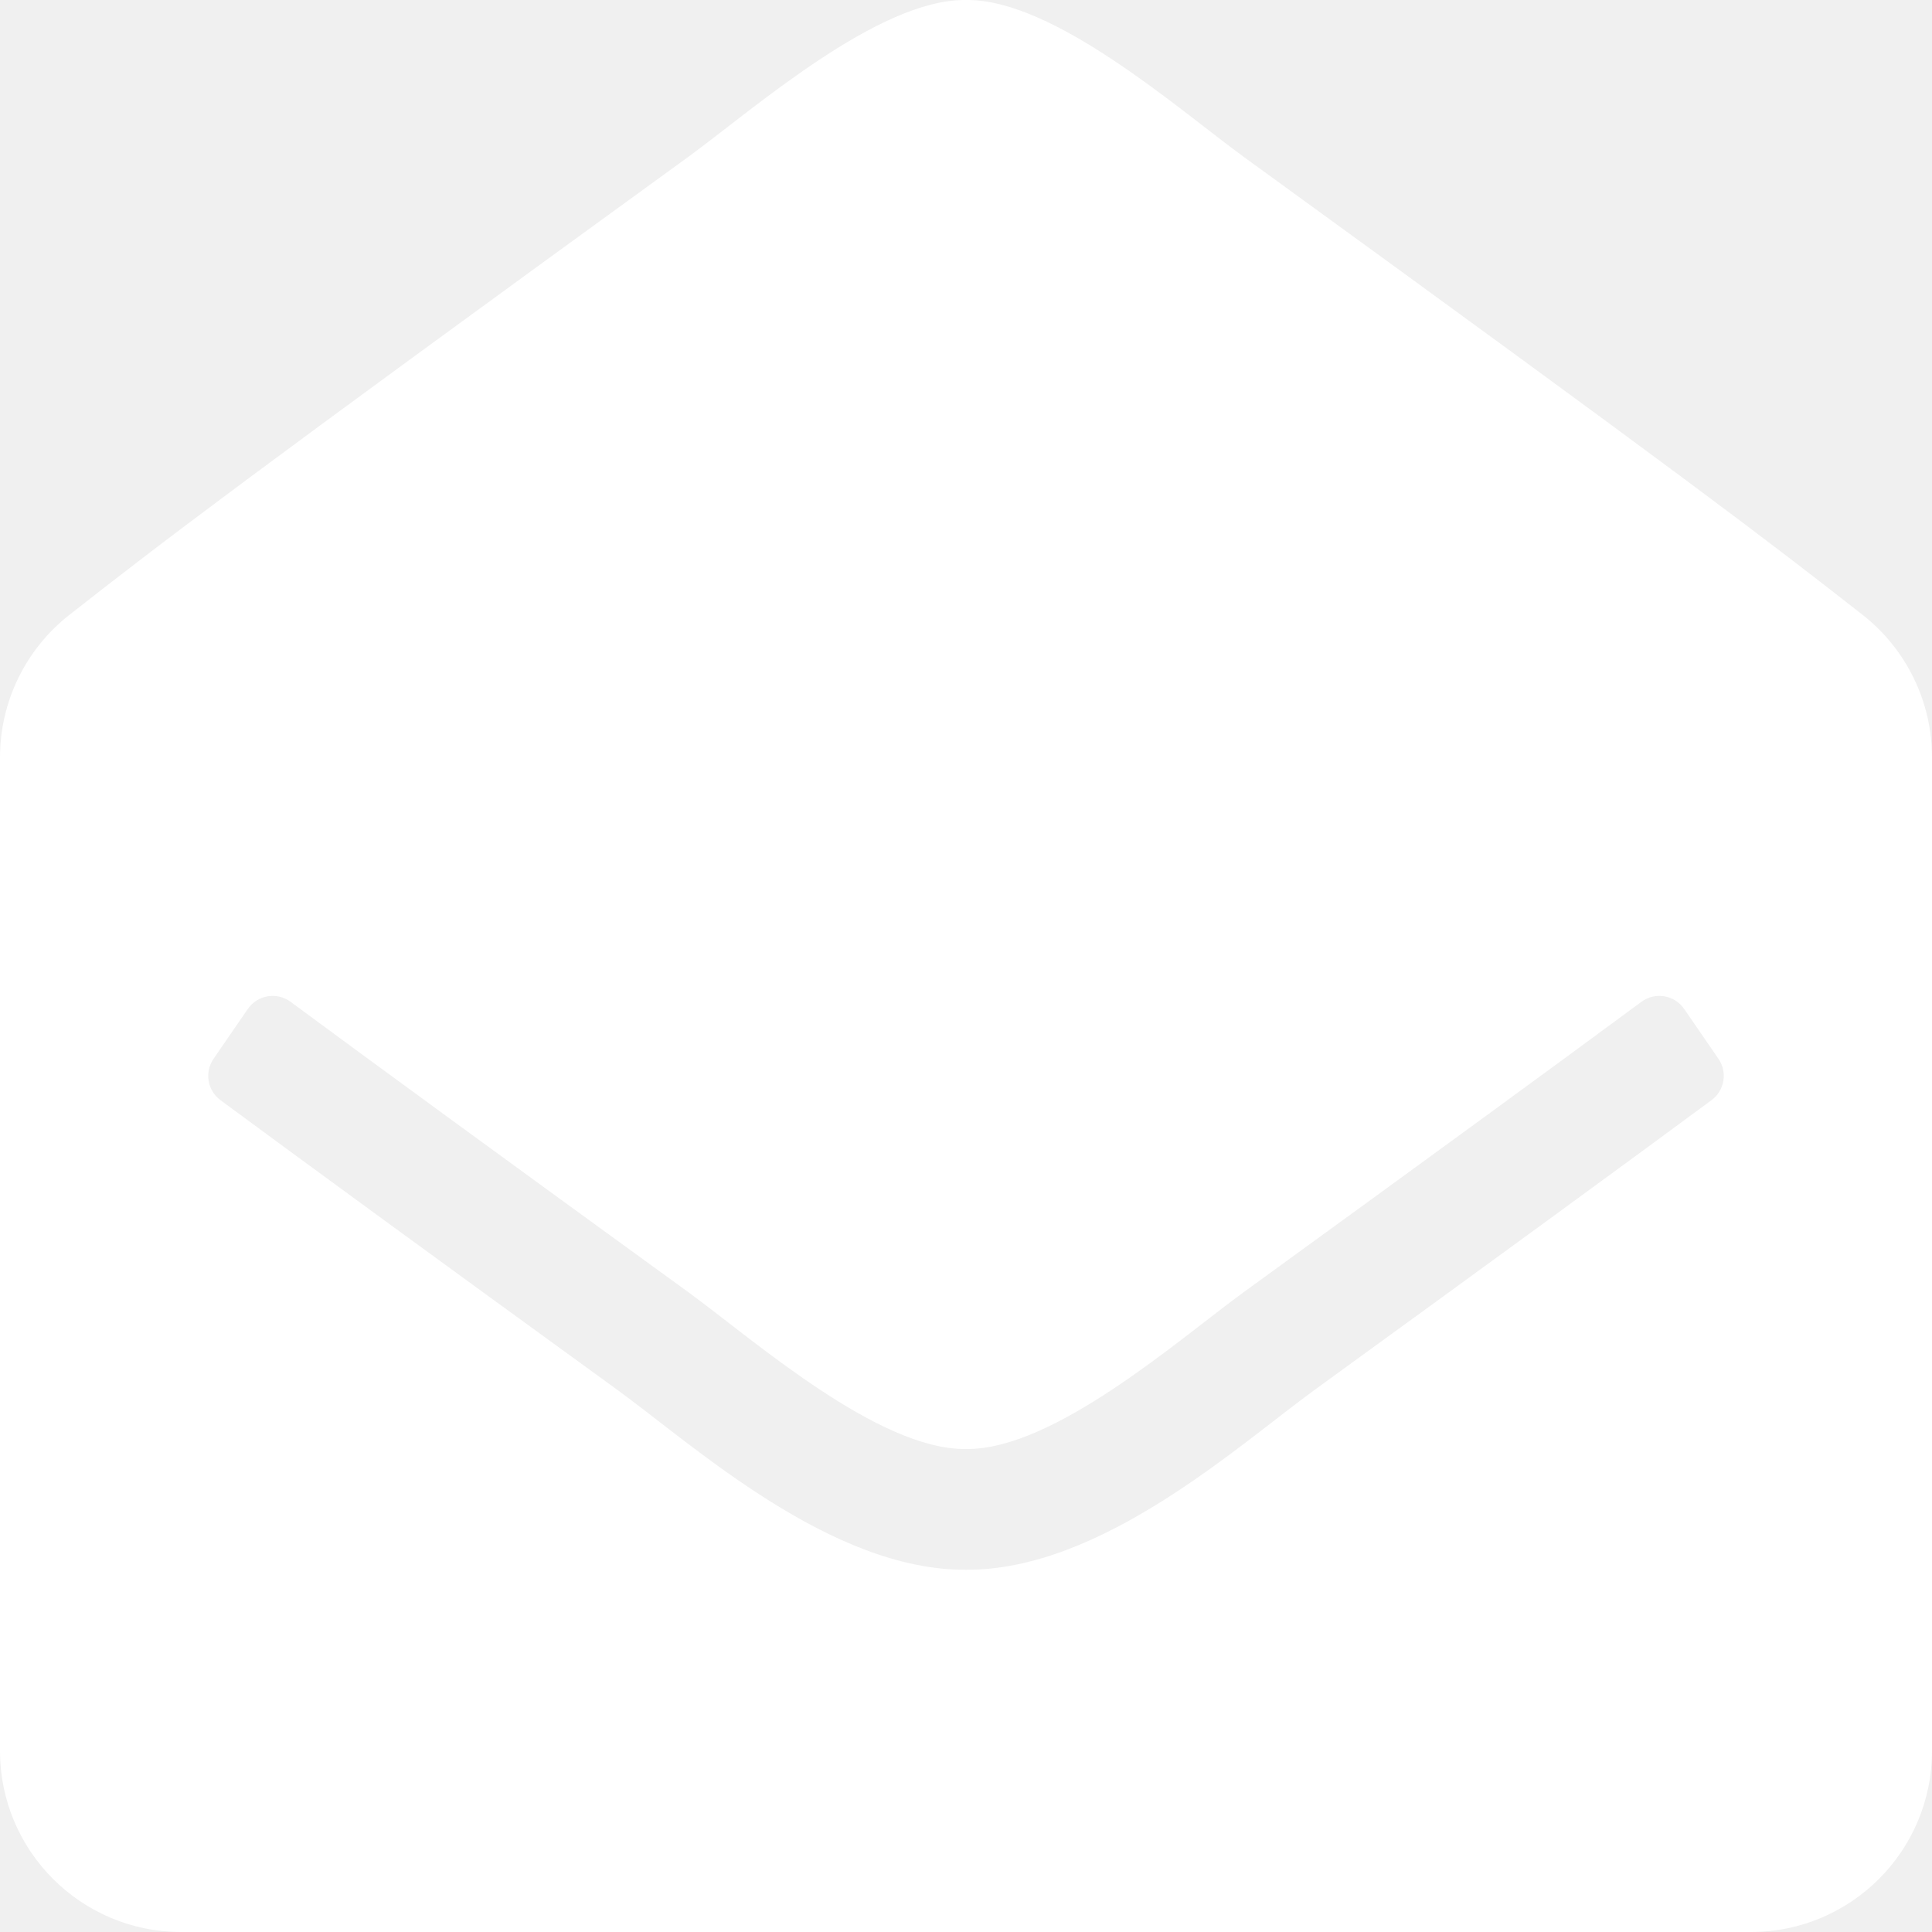
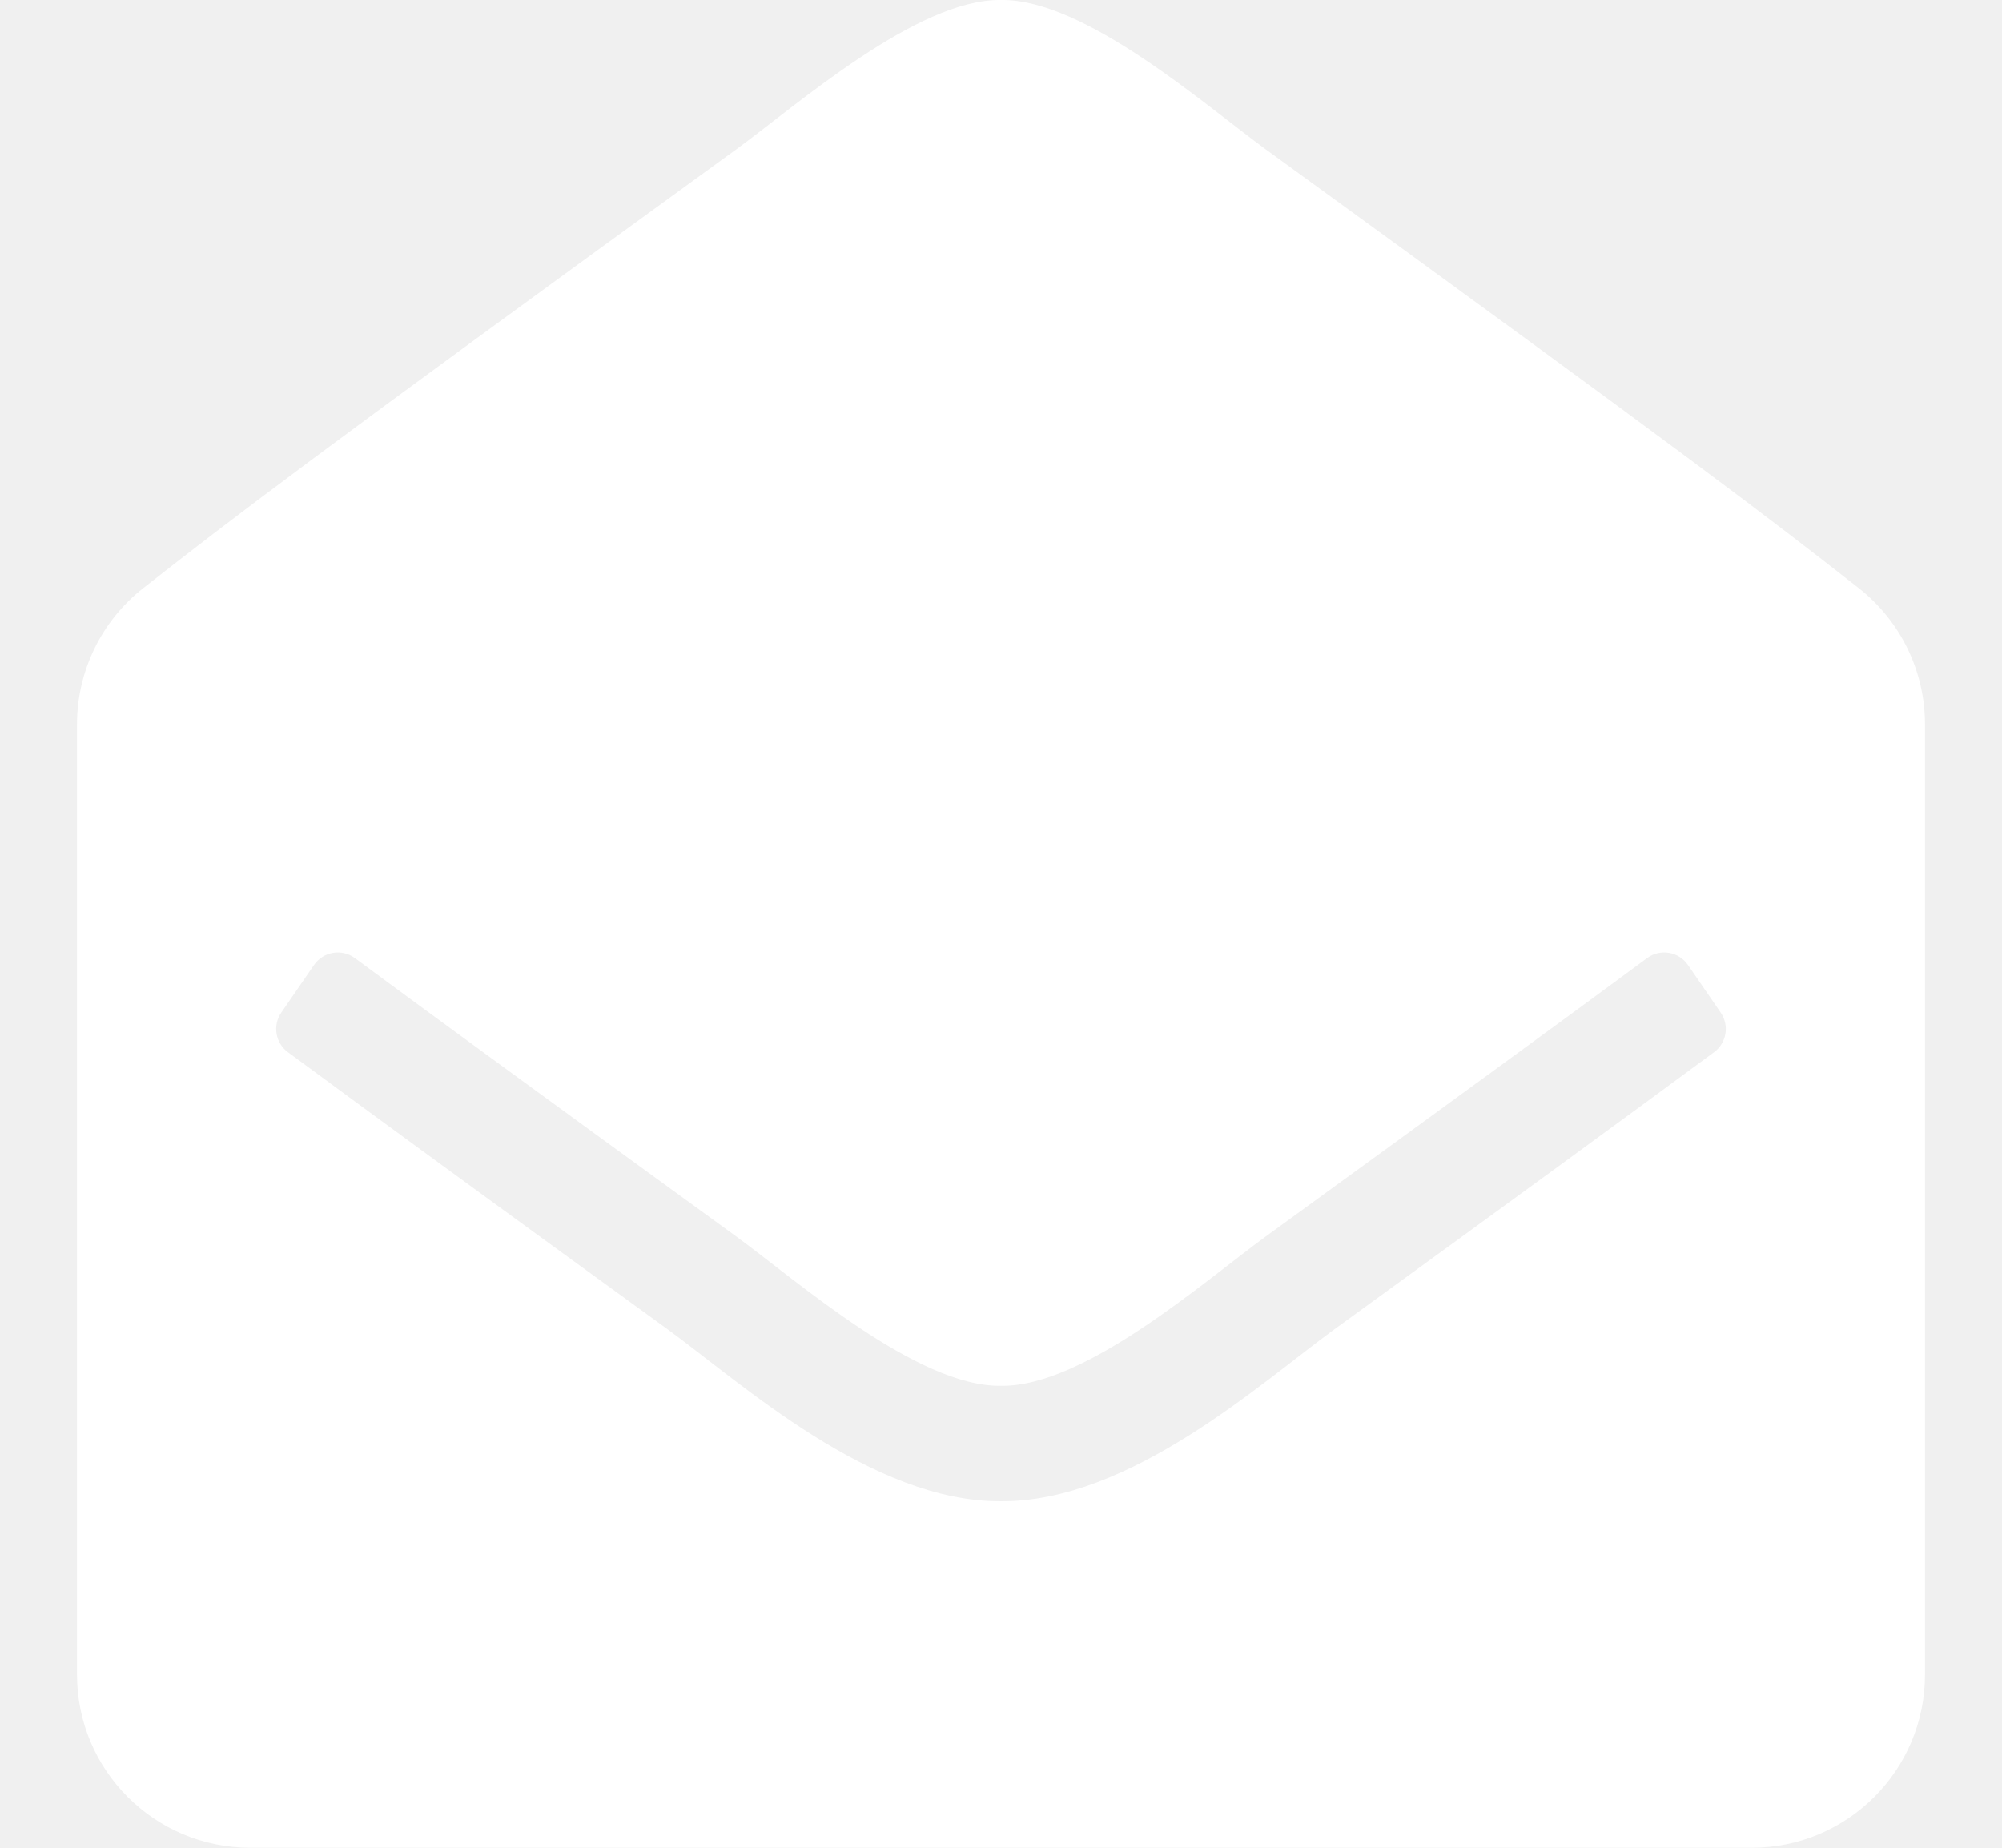
- <svg xmlns="http://www.w3.org/2000/svg" aria-hidden="true" focusable="false" data-prefix="fas" data-icon="envelope-open" class="svg-inline--fa fa-envelope-open fa-w-16" role="img" width="15px" height="15px" viewBox="0 0 512 512">
+ <svg xmlns="http://www.w3.org/2000/svg" aria-hidden="true" focusable="false" data-prefix="fas" data-icon="envelope-open" class="svg-inline--fa fa-envelope-open fa-w-16" role="img" width="26px" height="24px" viewBox="0 0 512 512">
  <path fill="#fff" d="M512 464c0 26.51-21.49 48-48 48H48c-26.51 0-48-21.49-48-48V200.724a48 48 0 0 1 18.387-37.776c24.913-19.529 45.501-35.365 164.2-121.511C199.412 29.17 232.797-.347 256 .003c23.198-.354 56.596 29.172 73.413 41.433 118.687 86.137 139.303 101.995 164.2 121.512A48 48 0 0 1 512 200.724V464zm-65.666-196.605c-2.563-3.728-7.7-4.595-11.339-1.907-22.845 16.873-55.462 40.705-105.582 77.079-16.825 12.266-50.21 41.781-73.413 41.43-23.211.344-56.559-29.143-73.413-41.43-50.114-36.37-82.734-60.204-105.582-77.079-3.639-2.688-8.776-1.821-11.339 1.907l-9.072 13.196a7.998 7.998 0 0 0 1.839 10.967c22.887 16.899 55.454 40.69 105.303 76.868 20.274 14.781 56.524 47.813 92.264 47.573 35.724.242 71.961-32.771 92.263-47.573 49.85-36.179 82.418-59.97 105.303-76.868a7.998 7.998 0 0 0 1.839-10.967l-9.071-13.196z" />
</svg>
